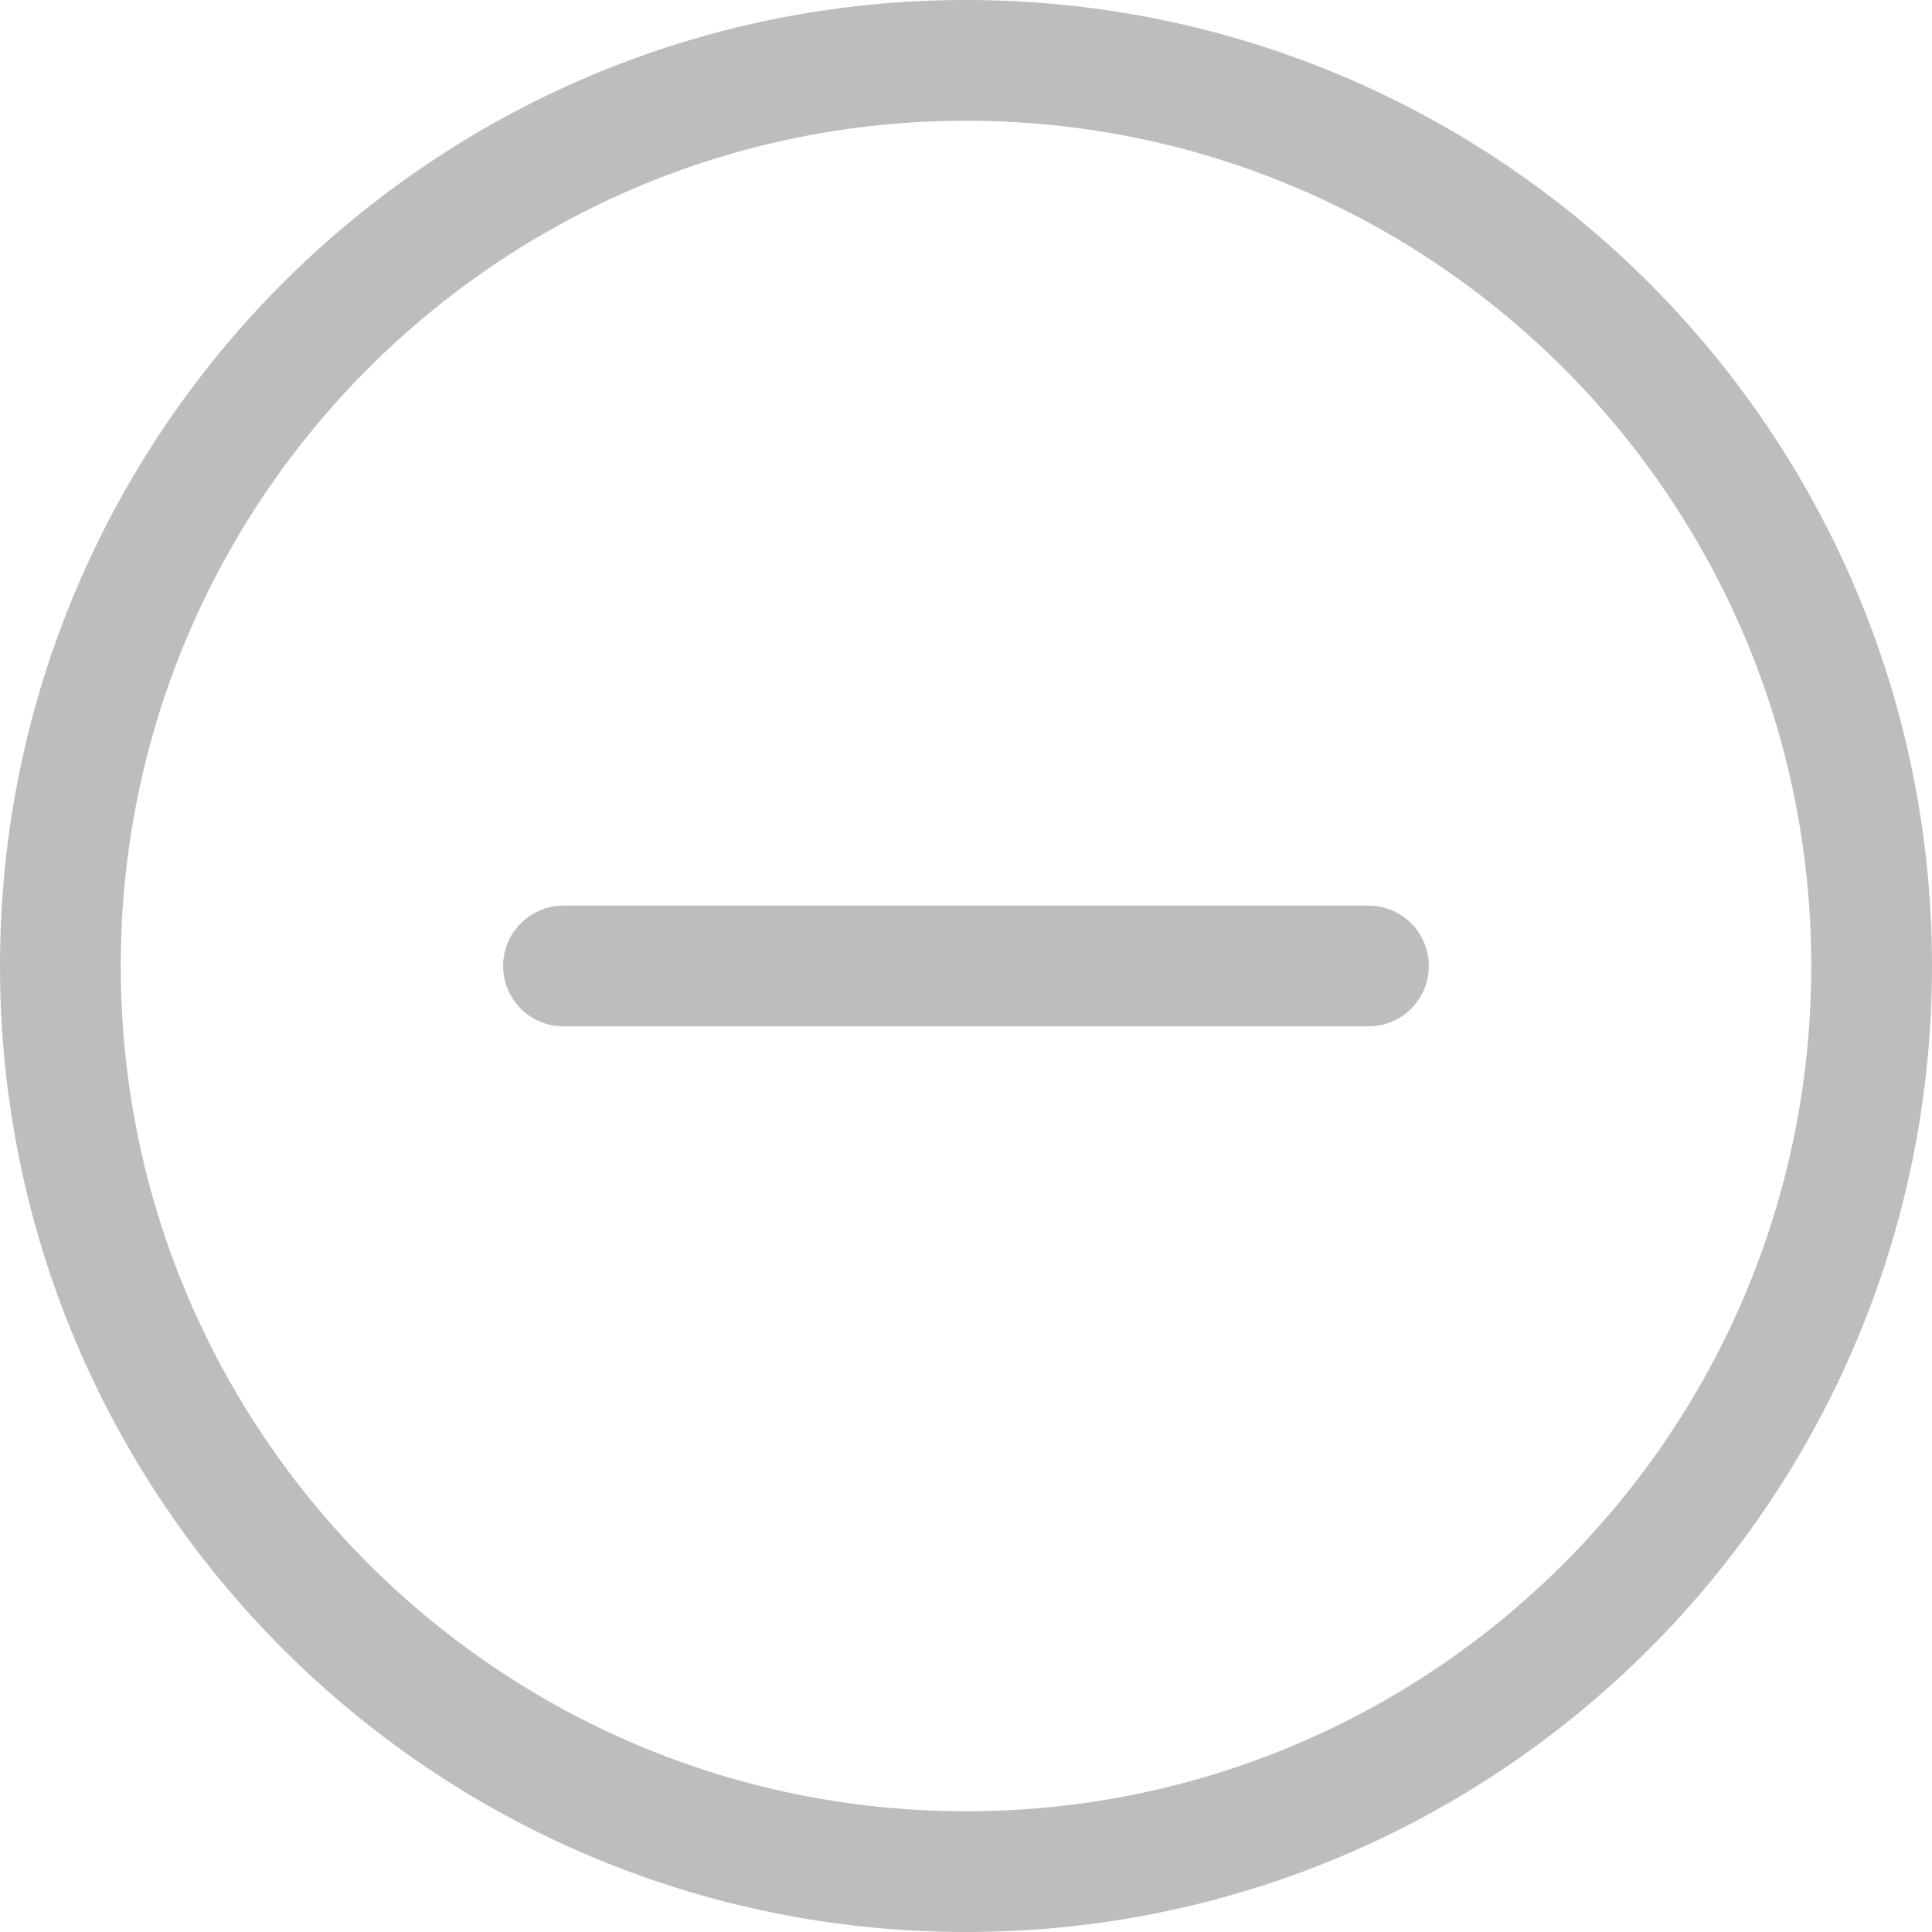
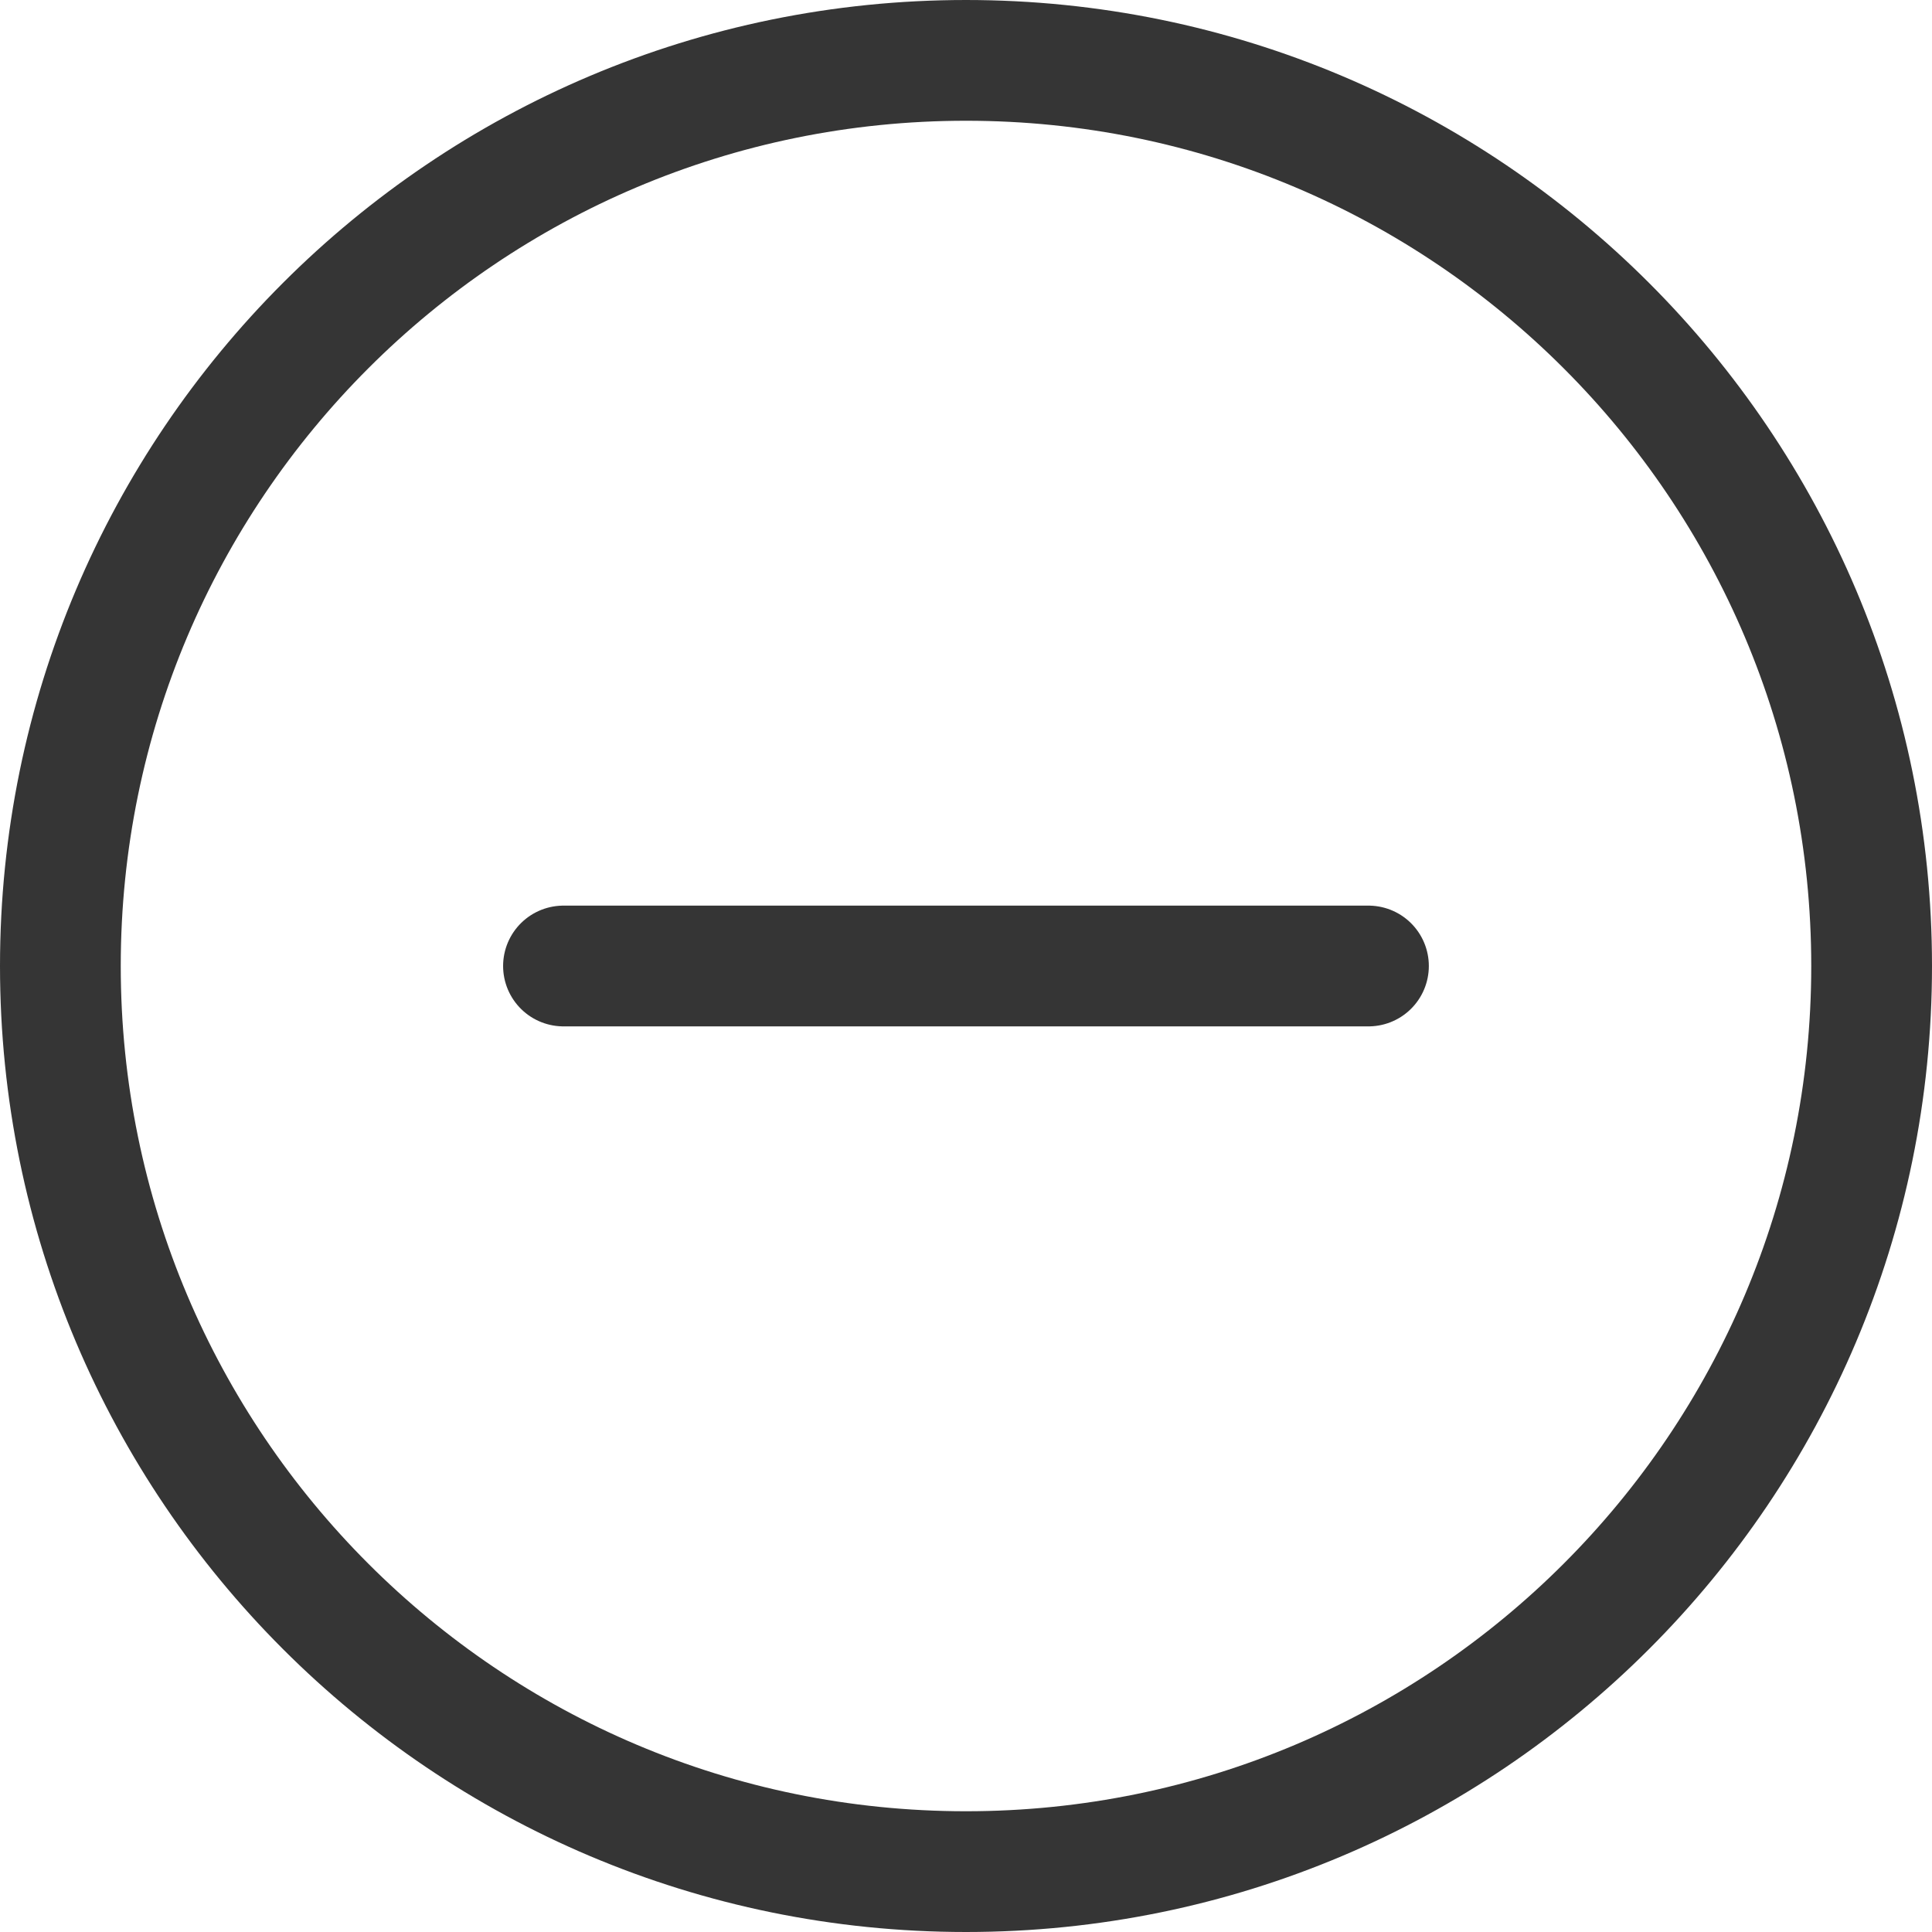
<svg xmlns="http://www.w3.org/2000/svg" width="32" height="32" viewBox="0 0 32 32" fill="none">
-   <rect x="1" y="1" width="30" height="30" rx="15" stroke="#BDBDBD" stroke-width="2" />
-   <path d="M9.333 16H16H22.666" stroke="#BDBDBD" stroke-width="2" stroke-linecap="round" stroke-linejoin="round" />
+   <rect x="1" y="1" width="30" height="30" rx="15" stroke="#353535" stroke-width="2" />
+   <path d="M9.333 16H16H22.666" stroke="#353535" stroke-width="2" stroke-linecap="round" stroke-linejoin="round" />
</svg>
